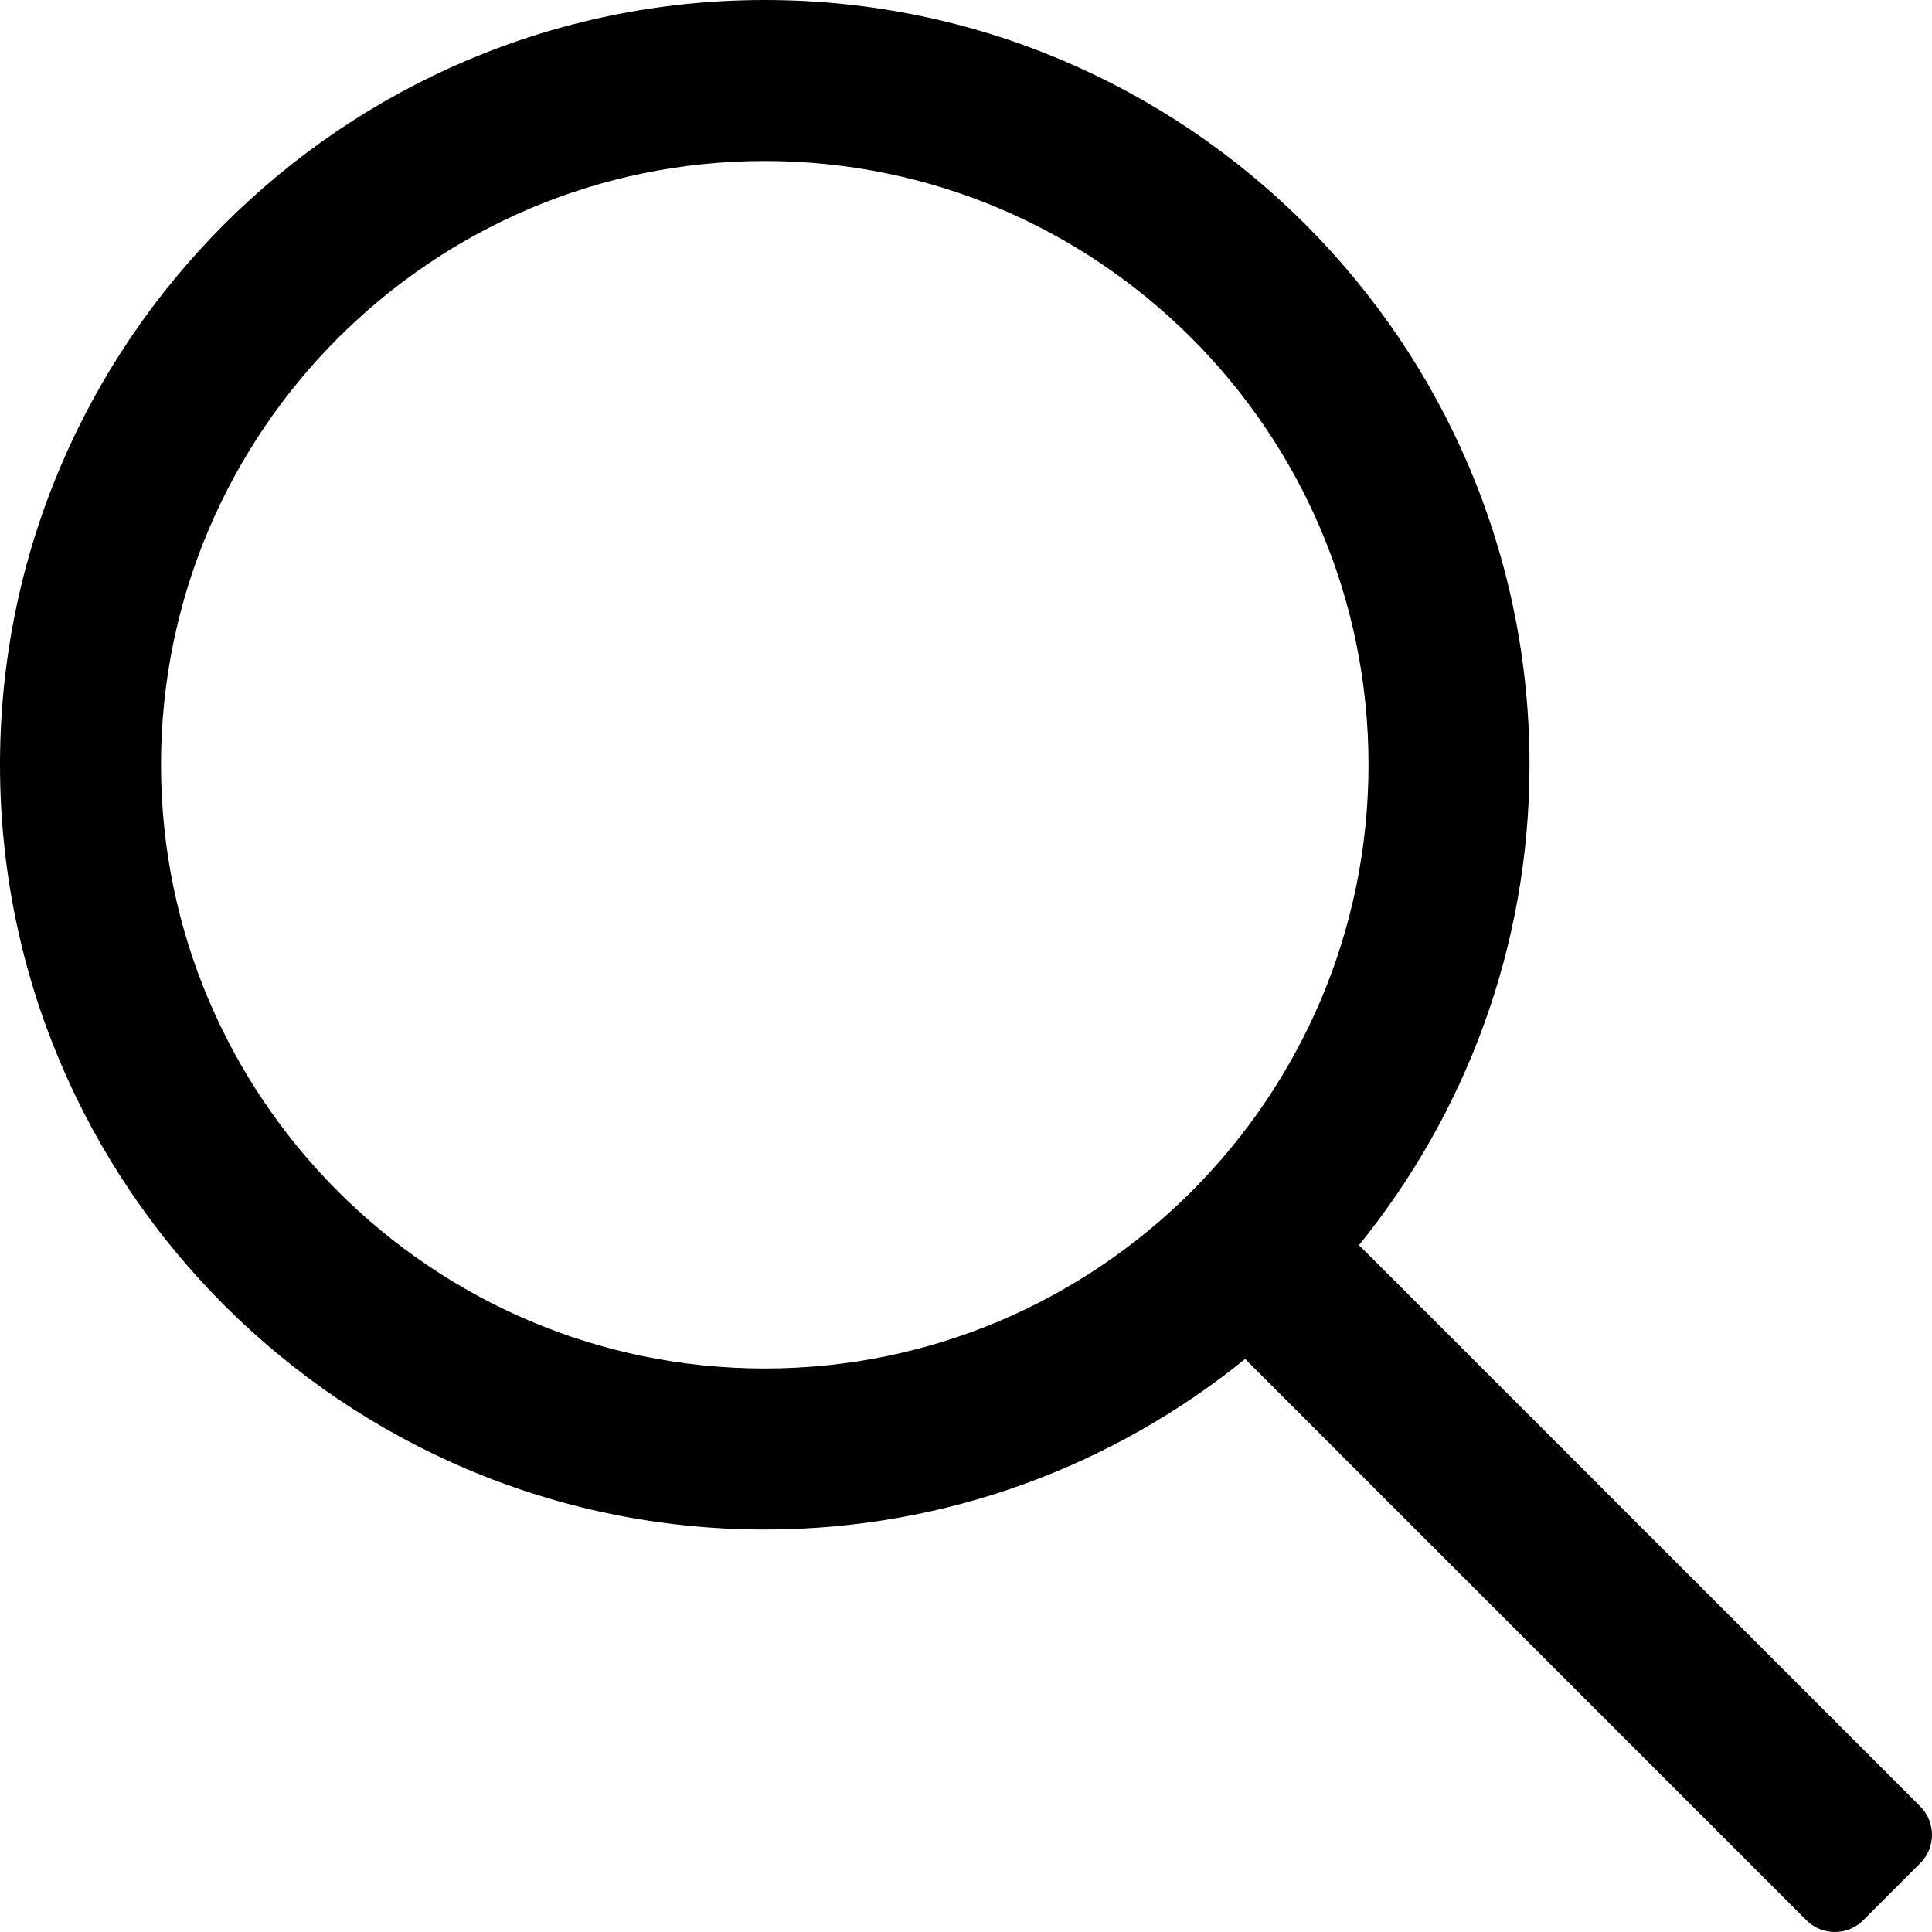
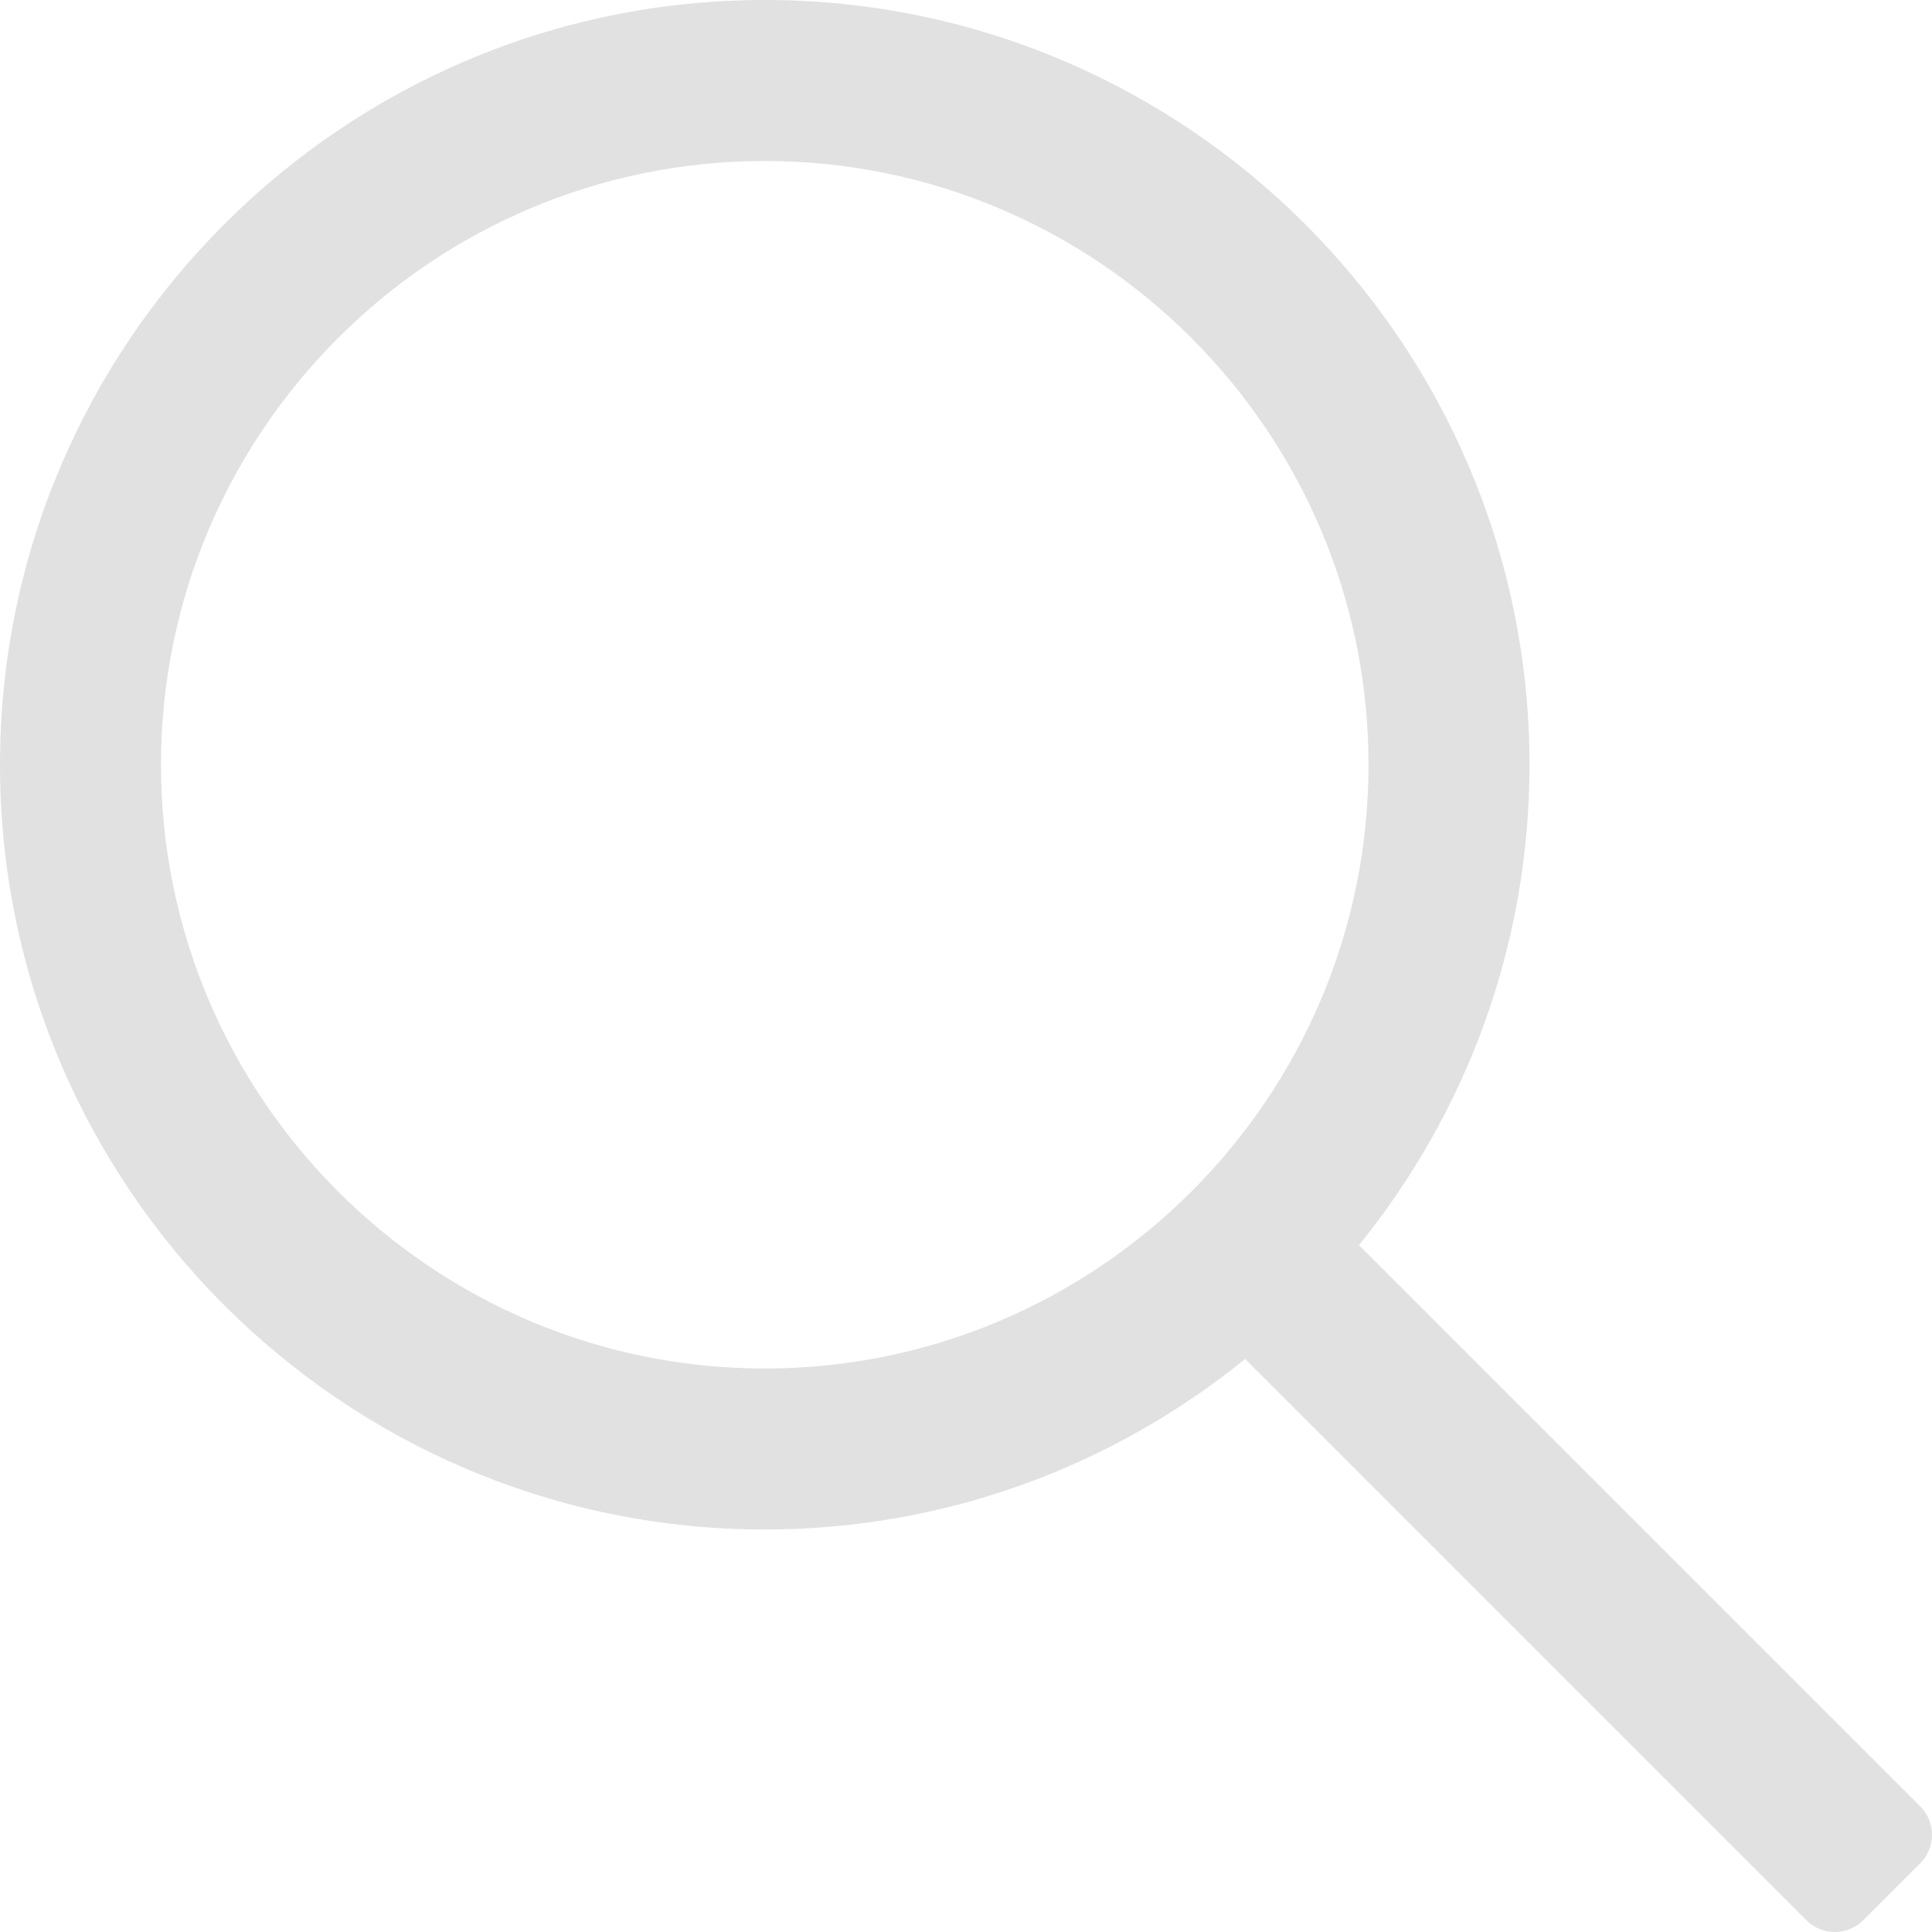
- <svg xmlns="http://www.w3.org/2000/svg" version="1.1" id="Capa_1" x="0px" y="0px" viewBox="0 0 511.999 511.999" style="enable-background:new 0 0 511.999 511.999;" xml:space="preserve">
+ <svg xmlns="http://www.w3.org/2000/svg" version="1.1" id="Capa_1" x="0px" y="0px" viewBox="0 0 511.999 511.999" style="enable-background:new 0 0 511.999 511.999;" xml:space="preserve" fill="rgb(225, 225, 225)">
  <g>
    <g>
      <path d="M508.874,478.708L360.142,329.976c28.21-34.827,45.191-79.103,45.191-127.309c0-111.75-90.917-202.667-202.667-202.667    S0,90.917,0,202.667s90.917,202.667,202.667,202.667c48.206,0,92.482-16.982,127.309-45.191l148.732,148.732    c4.167,4.165,10.919,4.165,15.086,0l15.081-15.082C513.04,489.627,513.04,482.873,508.874,478.708z M202.667,362.667    c-88.229,0-160-71.771-160-160s71.771-160,160-160s160,71.771,160,160S290.896,362.667,202.667,362.667z" />
    </g>
  </g>
  <g>
</g>
  <g>
</g>
  <g>
</g>
  <g>
</g>
  <g>
</g>
  <g>
</g>
  <g>
</g>
  <g>
</g>
  <g>
</g>
  <g>
</g>
  <g>
</g>
  <g>
</g>
  <g>
</g>
  <g>
</g>
  <g>
</g>
</svg>
